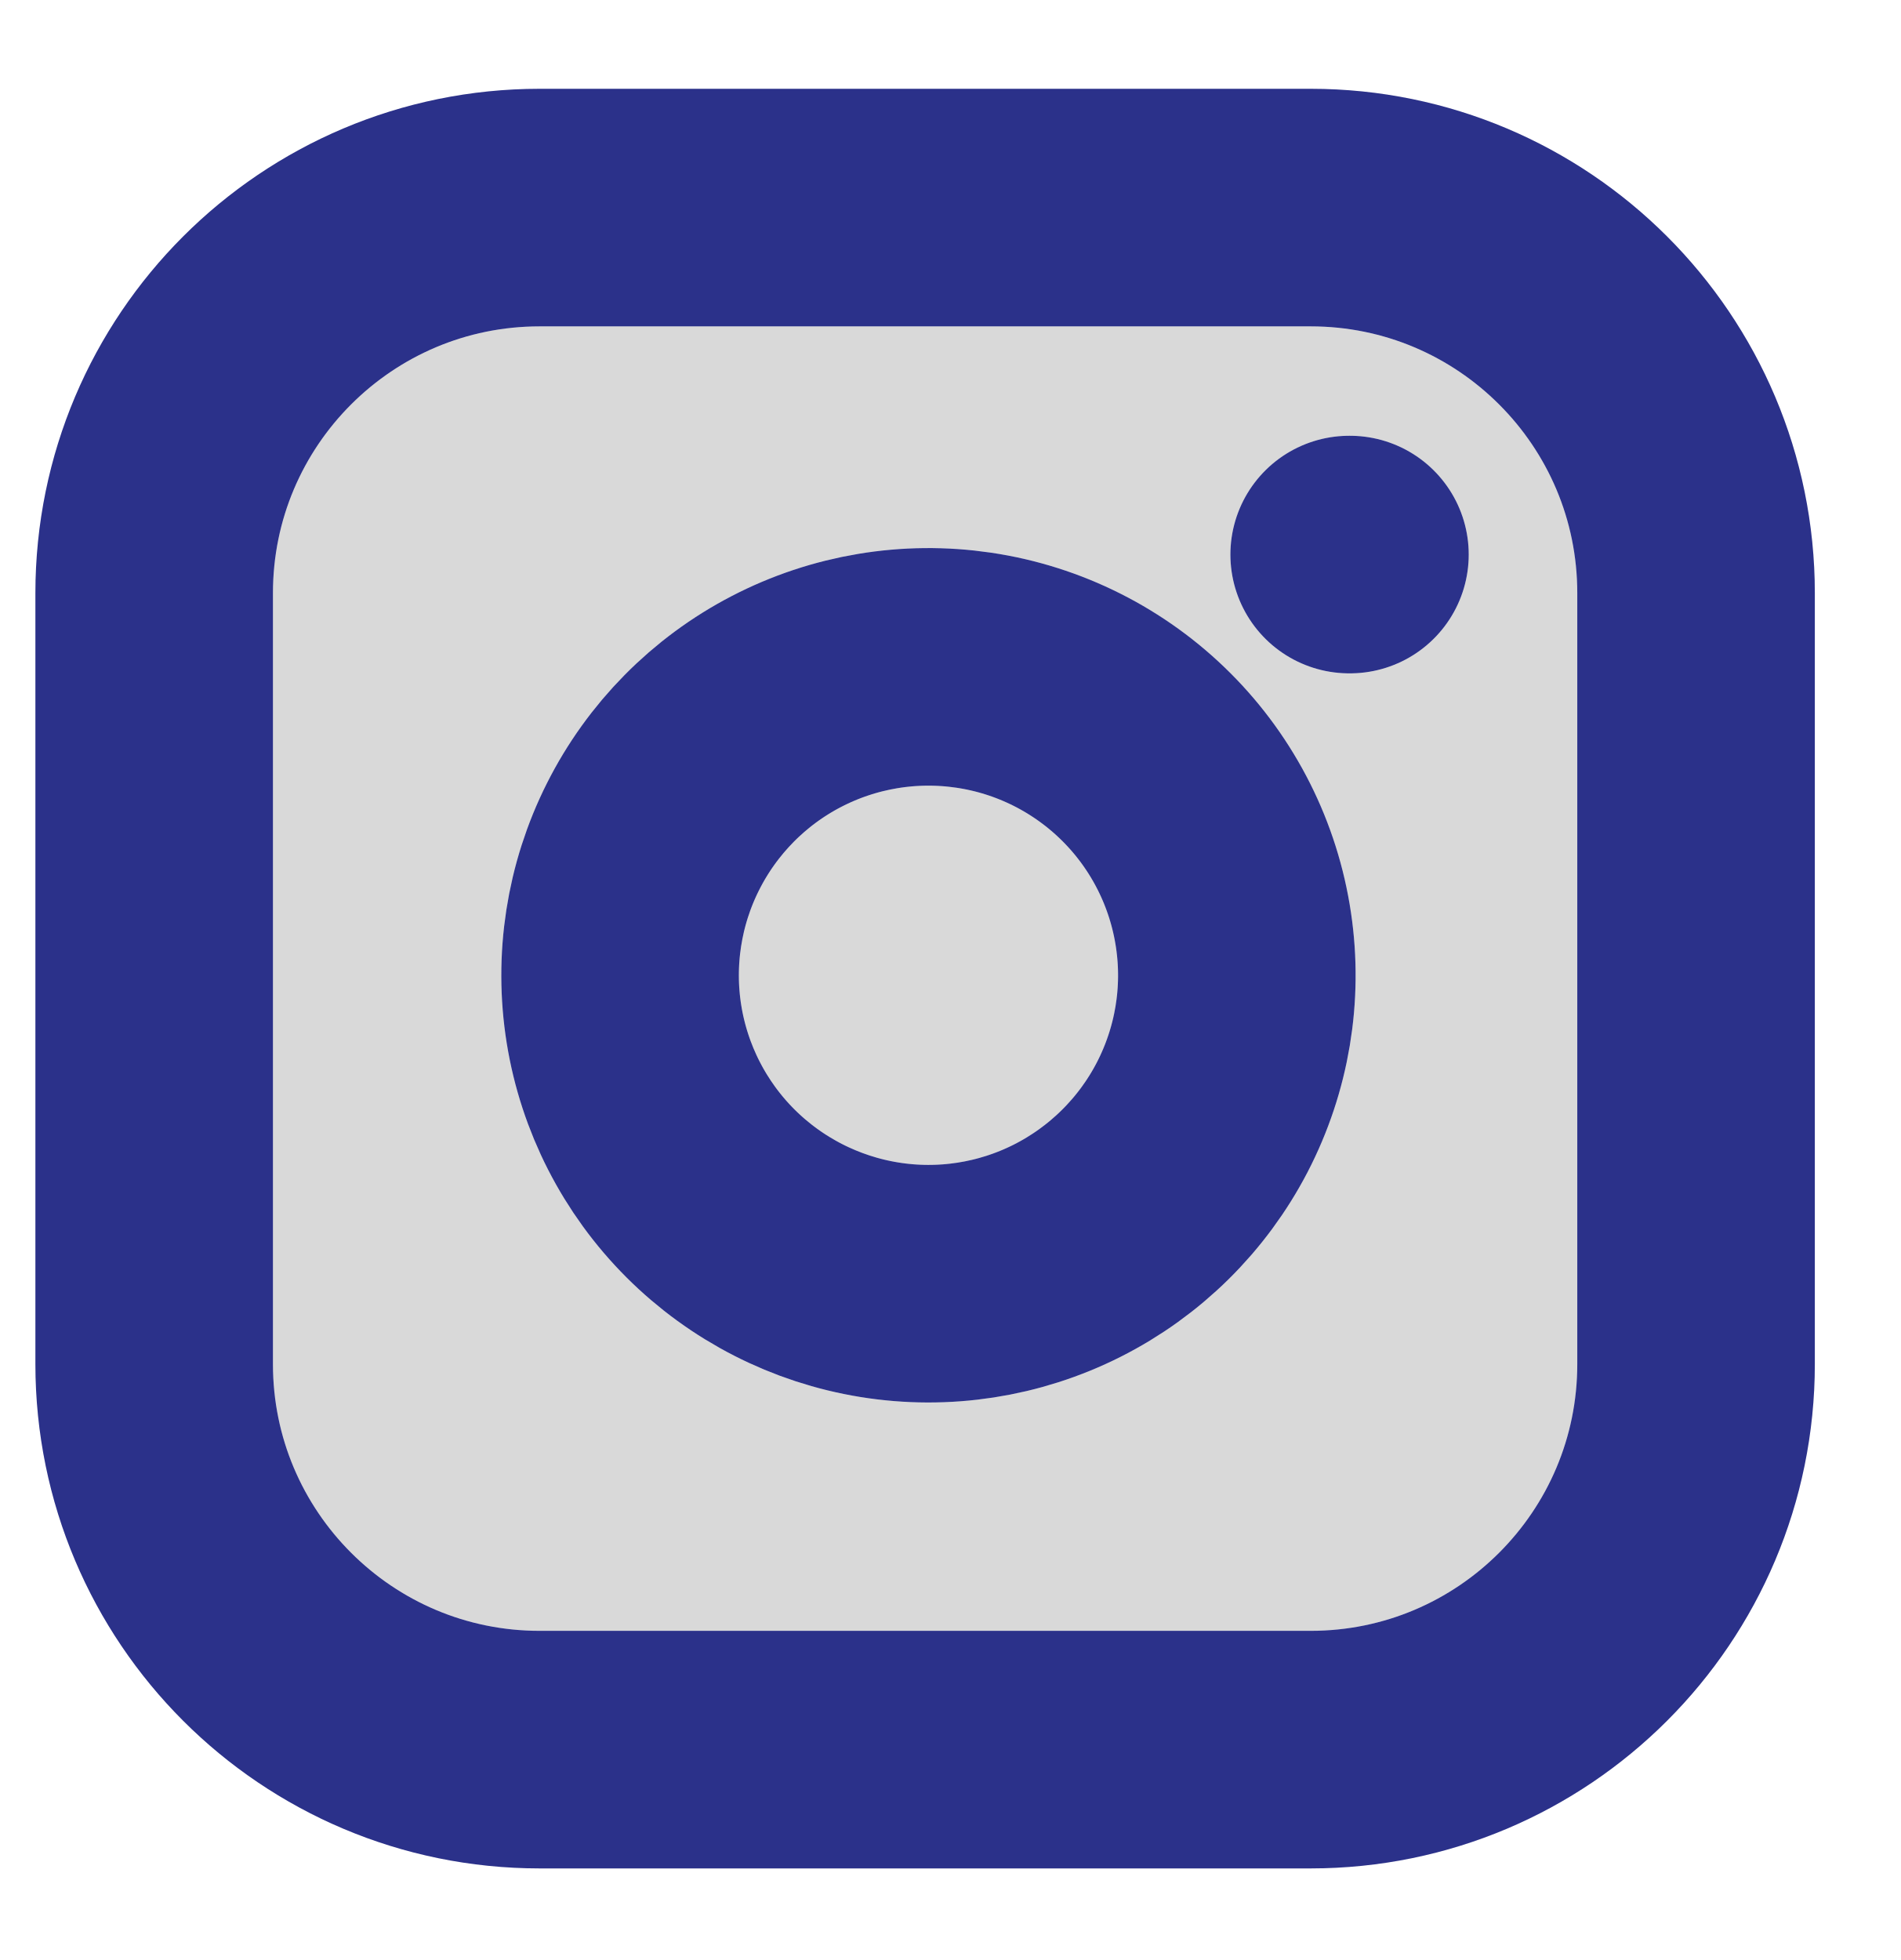
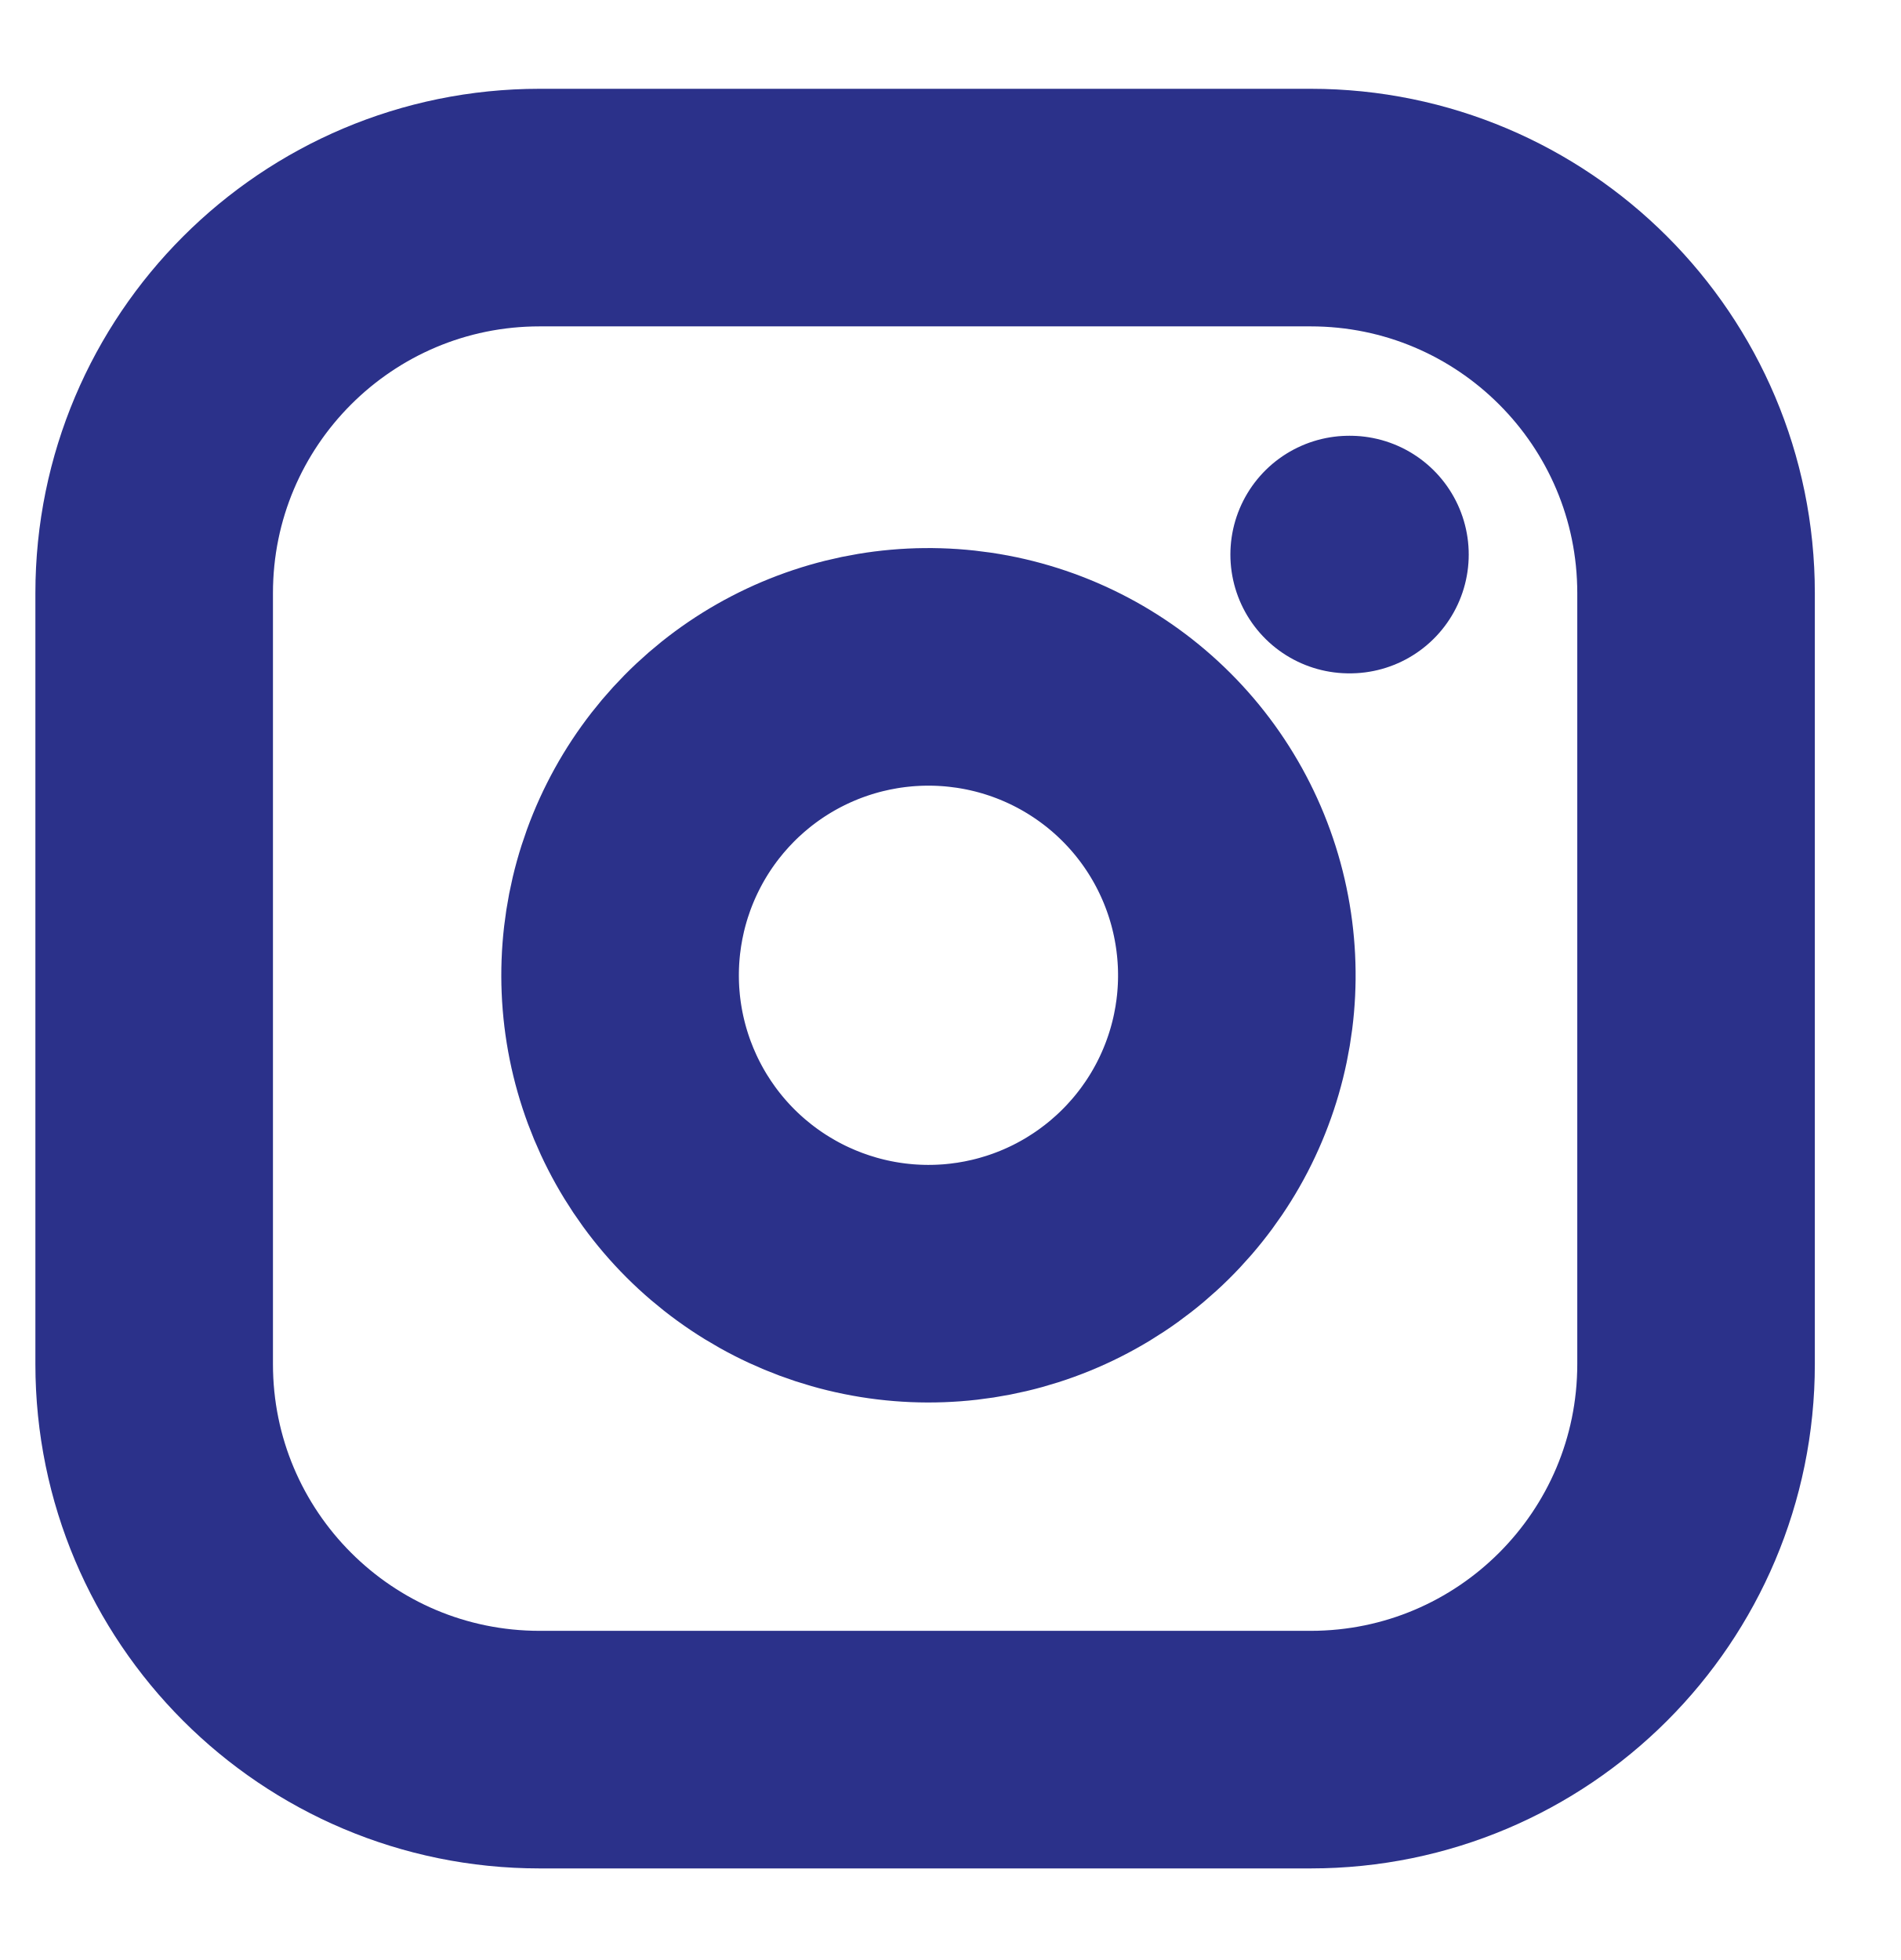
<svg xmlns="http://www.w3.org/2000/svg" width="32" height="33" viewBox="0 0 32 33" fill="none">
-   <path d="M22.069 3.495H9.087C5.502 3.495 2.596 6.401 2.596 9.986V22.967C2.596 26.552 5.502 29.458 9.087 29.458H22.069C25.653 29.458 28.559 26.552 28.559 22.967V9.986C28.559 6.401 25.653 3.495 22.069 3.495Z" fill="#D9D9D9" />
-   <path d="M20.77 15.659C20.931 16.739 20.746 17.842 20.243 18.812C19.74 19.781 18.944 20.567 17.968 21.059C16.993 21.55 15.887 21.721 14.809 21.547C13.731 21.373 12.735 20.864 11.962 20.092C11.19 19.32 10.681 18.324 10.507 17.245C10.334 16.167 10.505 15.061 10.996 14.086C11.487 13.11 12.273 12.314 13.242 11.811C14.212 11.308 15.315 11.124 16.396 11.284C17.498 11.447 18.518 11.961 19.306 12.749C20.093 13.536 20.607 14.557 20.77 15.659Z" fill="#D9D9D9" />
  <path d="M22.718 9.337H22.731M9.087 3.495H22.069C25.653 3.495 28.559 6.401 28.559 9.986V22.967C28.559 26.552 25.653 29.458 22.069 29.458H9.087C5.502 29.458 2.596 26.552 2.596 22.967V9.986C2.596 6.401 5.502 3.495 9.087 3.495ZM20.77 15.659C20.931 16.739 20.746 17.842 20.243 18.812C19.74 19.781 18.944 20.567 17.968 21.059C16.993 21.55 15.887 21.721 14.809 21.547C13.731 21.373 12.735 20.864 11.962 20.092C11.19 19.32 10.681 18.324 10.507 17.245C10.334 16.167 10.505 15.061 10.996 14.086C11.487 13.11 12.273 12.314 13.242 11.811C14.212 11.308 15.315 11.124 16.396 11.284C17.498 11.447 18.518 11.961 19.306 12.749C20.093 13.536 20.607 14.557 20.77 15.659Z" stroke="#F5F5F5" stroke-width="4" stroke-linecap="round" stroke-linejoin="round" />
  <path d="M22.718 9.337H22.731M9.087 3.495H22.069C25.653 3.495 28.559 6.401 28.559 9.986V22.967C28.559 26.552 25.653 29.458 22.069 29.458H9.087C5.502 29.458 2.596 26.552 2.596 22.967V9.986C2.596 6.401 5.502 3.495 9.087 3.495ZM20.77 15.659C20.931 16.739 20.746 17.842 20.243 18.812C19.74 19.781 18.944 20.567 17.968 21.059C16.993 21.55 15.887 21.721 14.809 21.547C13.731 21.373 12.735 20.864 11.962 20.092C11.19 19.32 10.681 18.324 10.507 17.245C10.334 16.167 10.505 15.061 10.996 14.086C11.487 13.11 12.273 12.314 13.242 11.811C14.212 11.308 15.315 11.124 16.396 11.284C17.498 11.447 18.518 11.961 19.306 12.749C20.093 13.536 20.607 14.557 20.77 15.659Z" stroke="#2B318A" stroke-width="4" stroke-linecap="round" stroke-linejoin="round" />
</svg>
